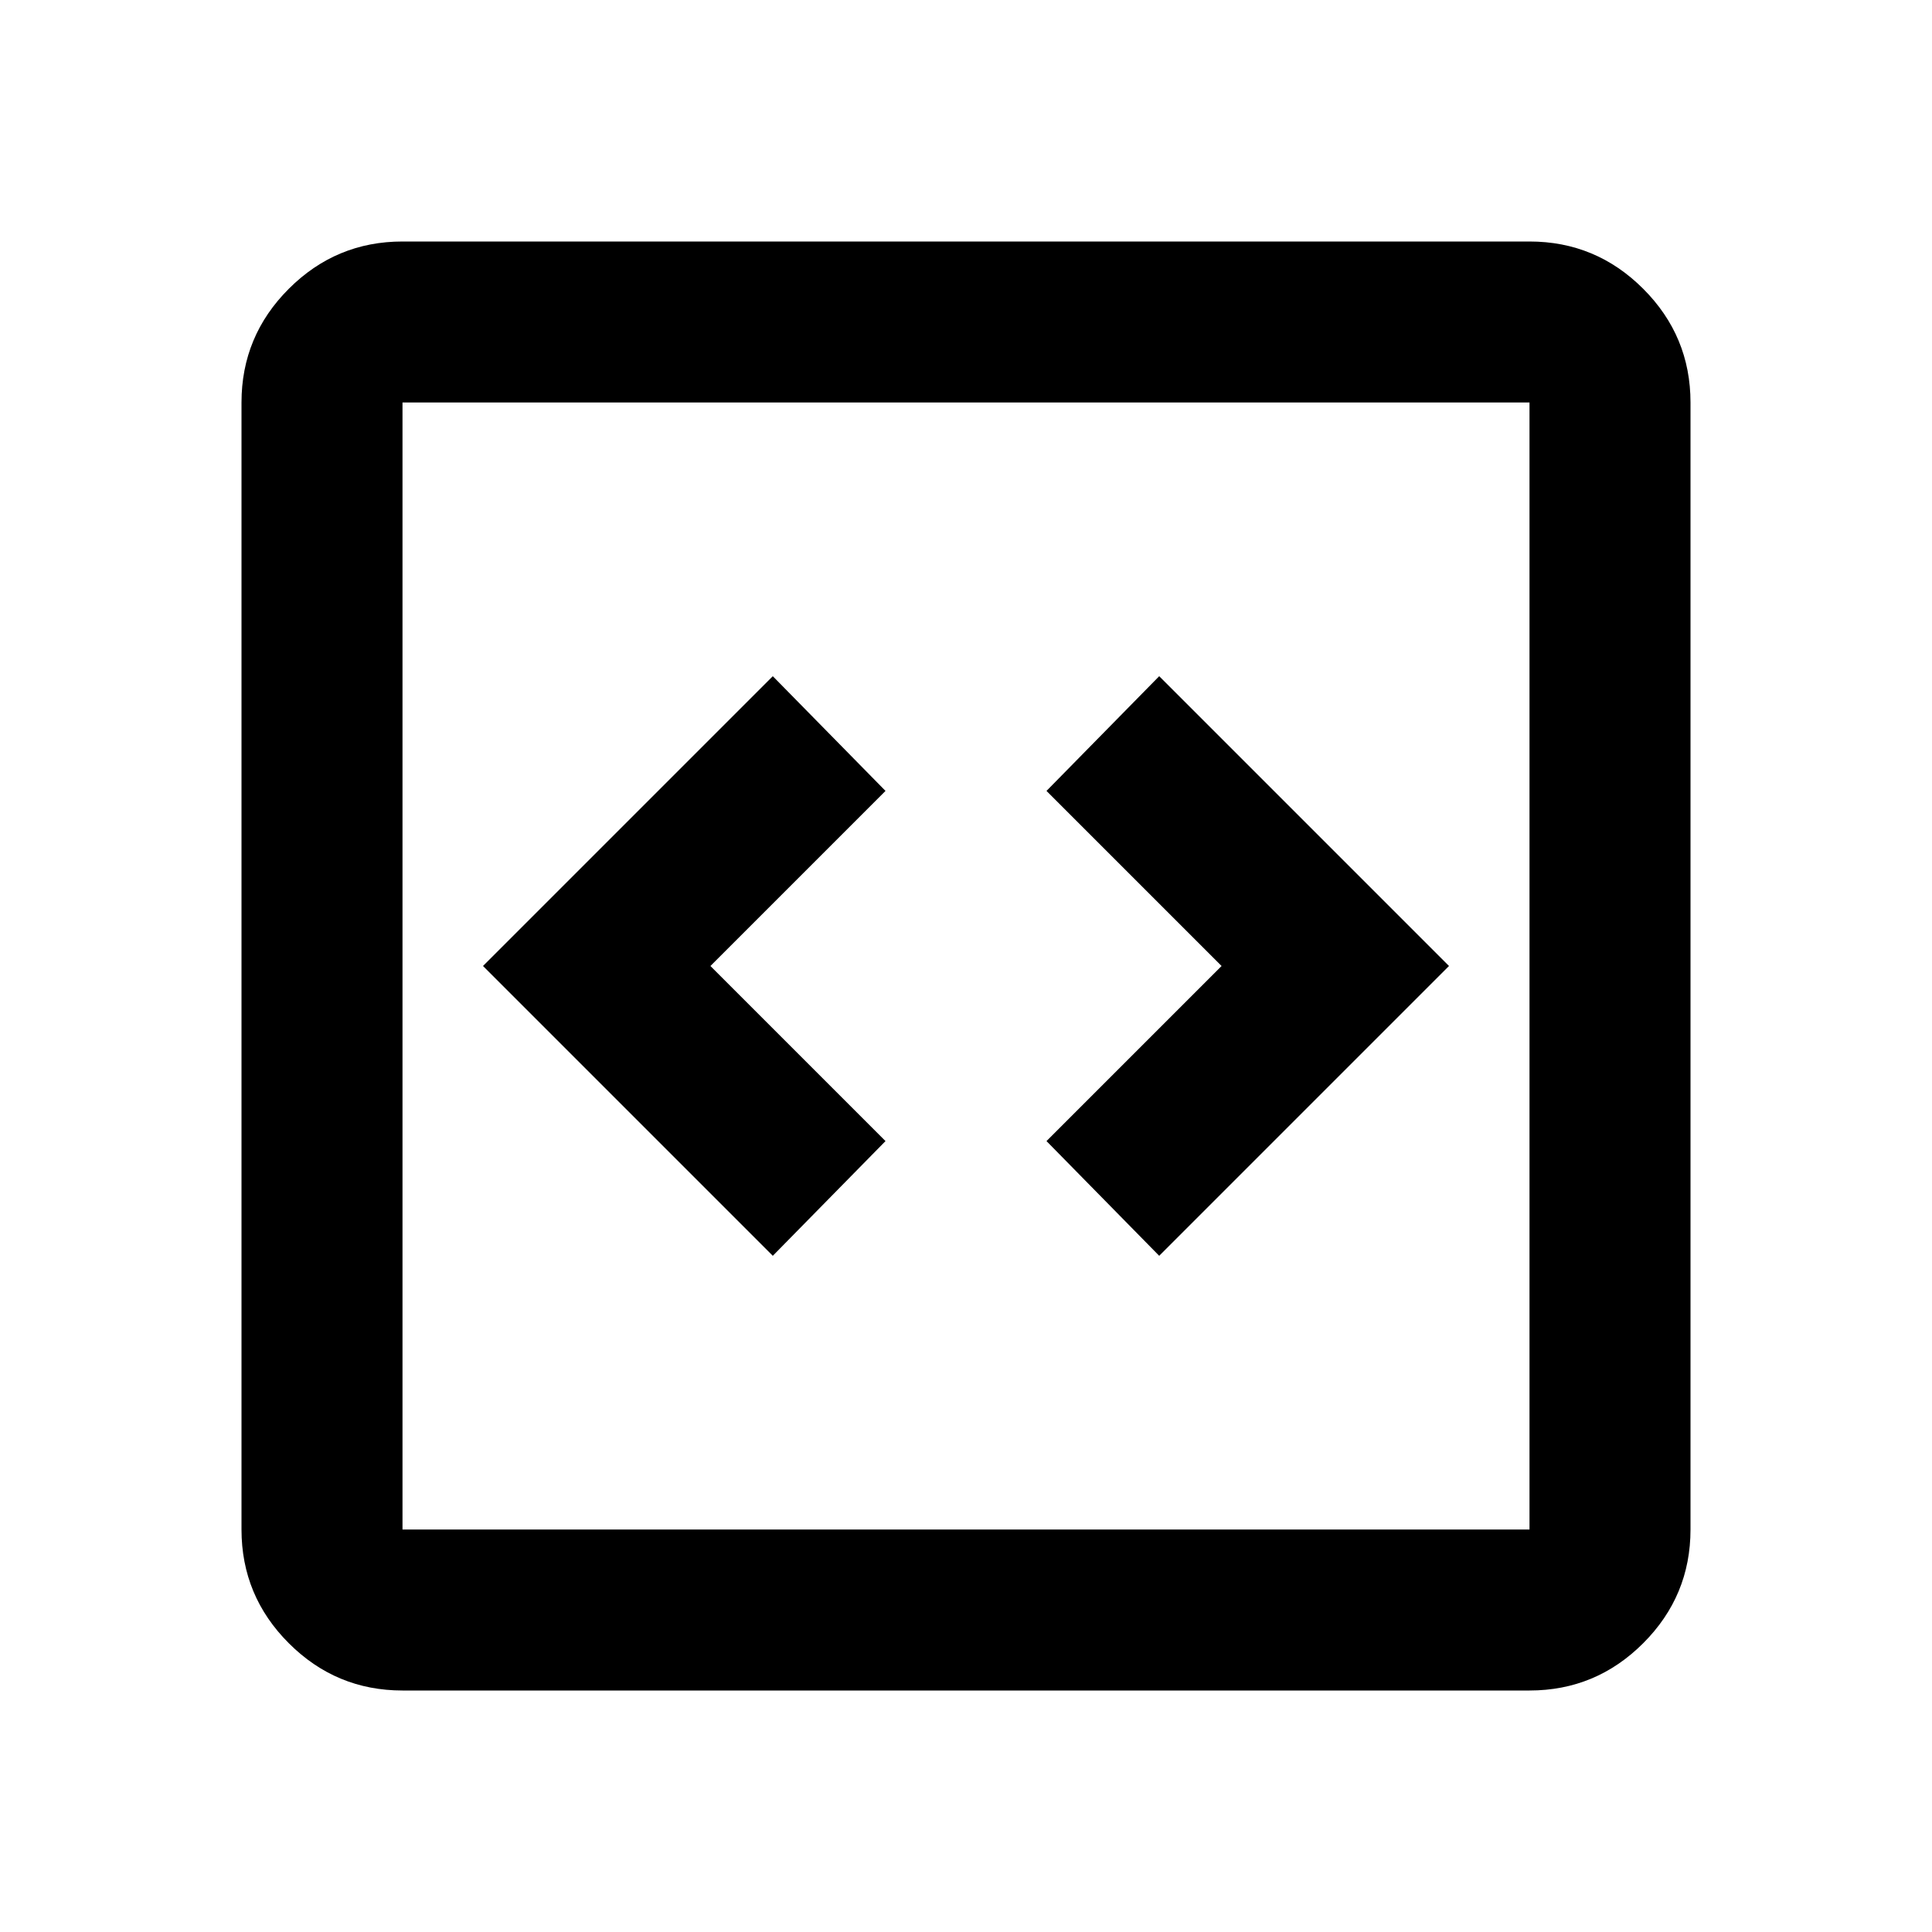
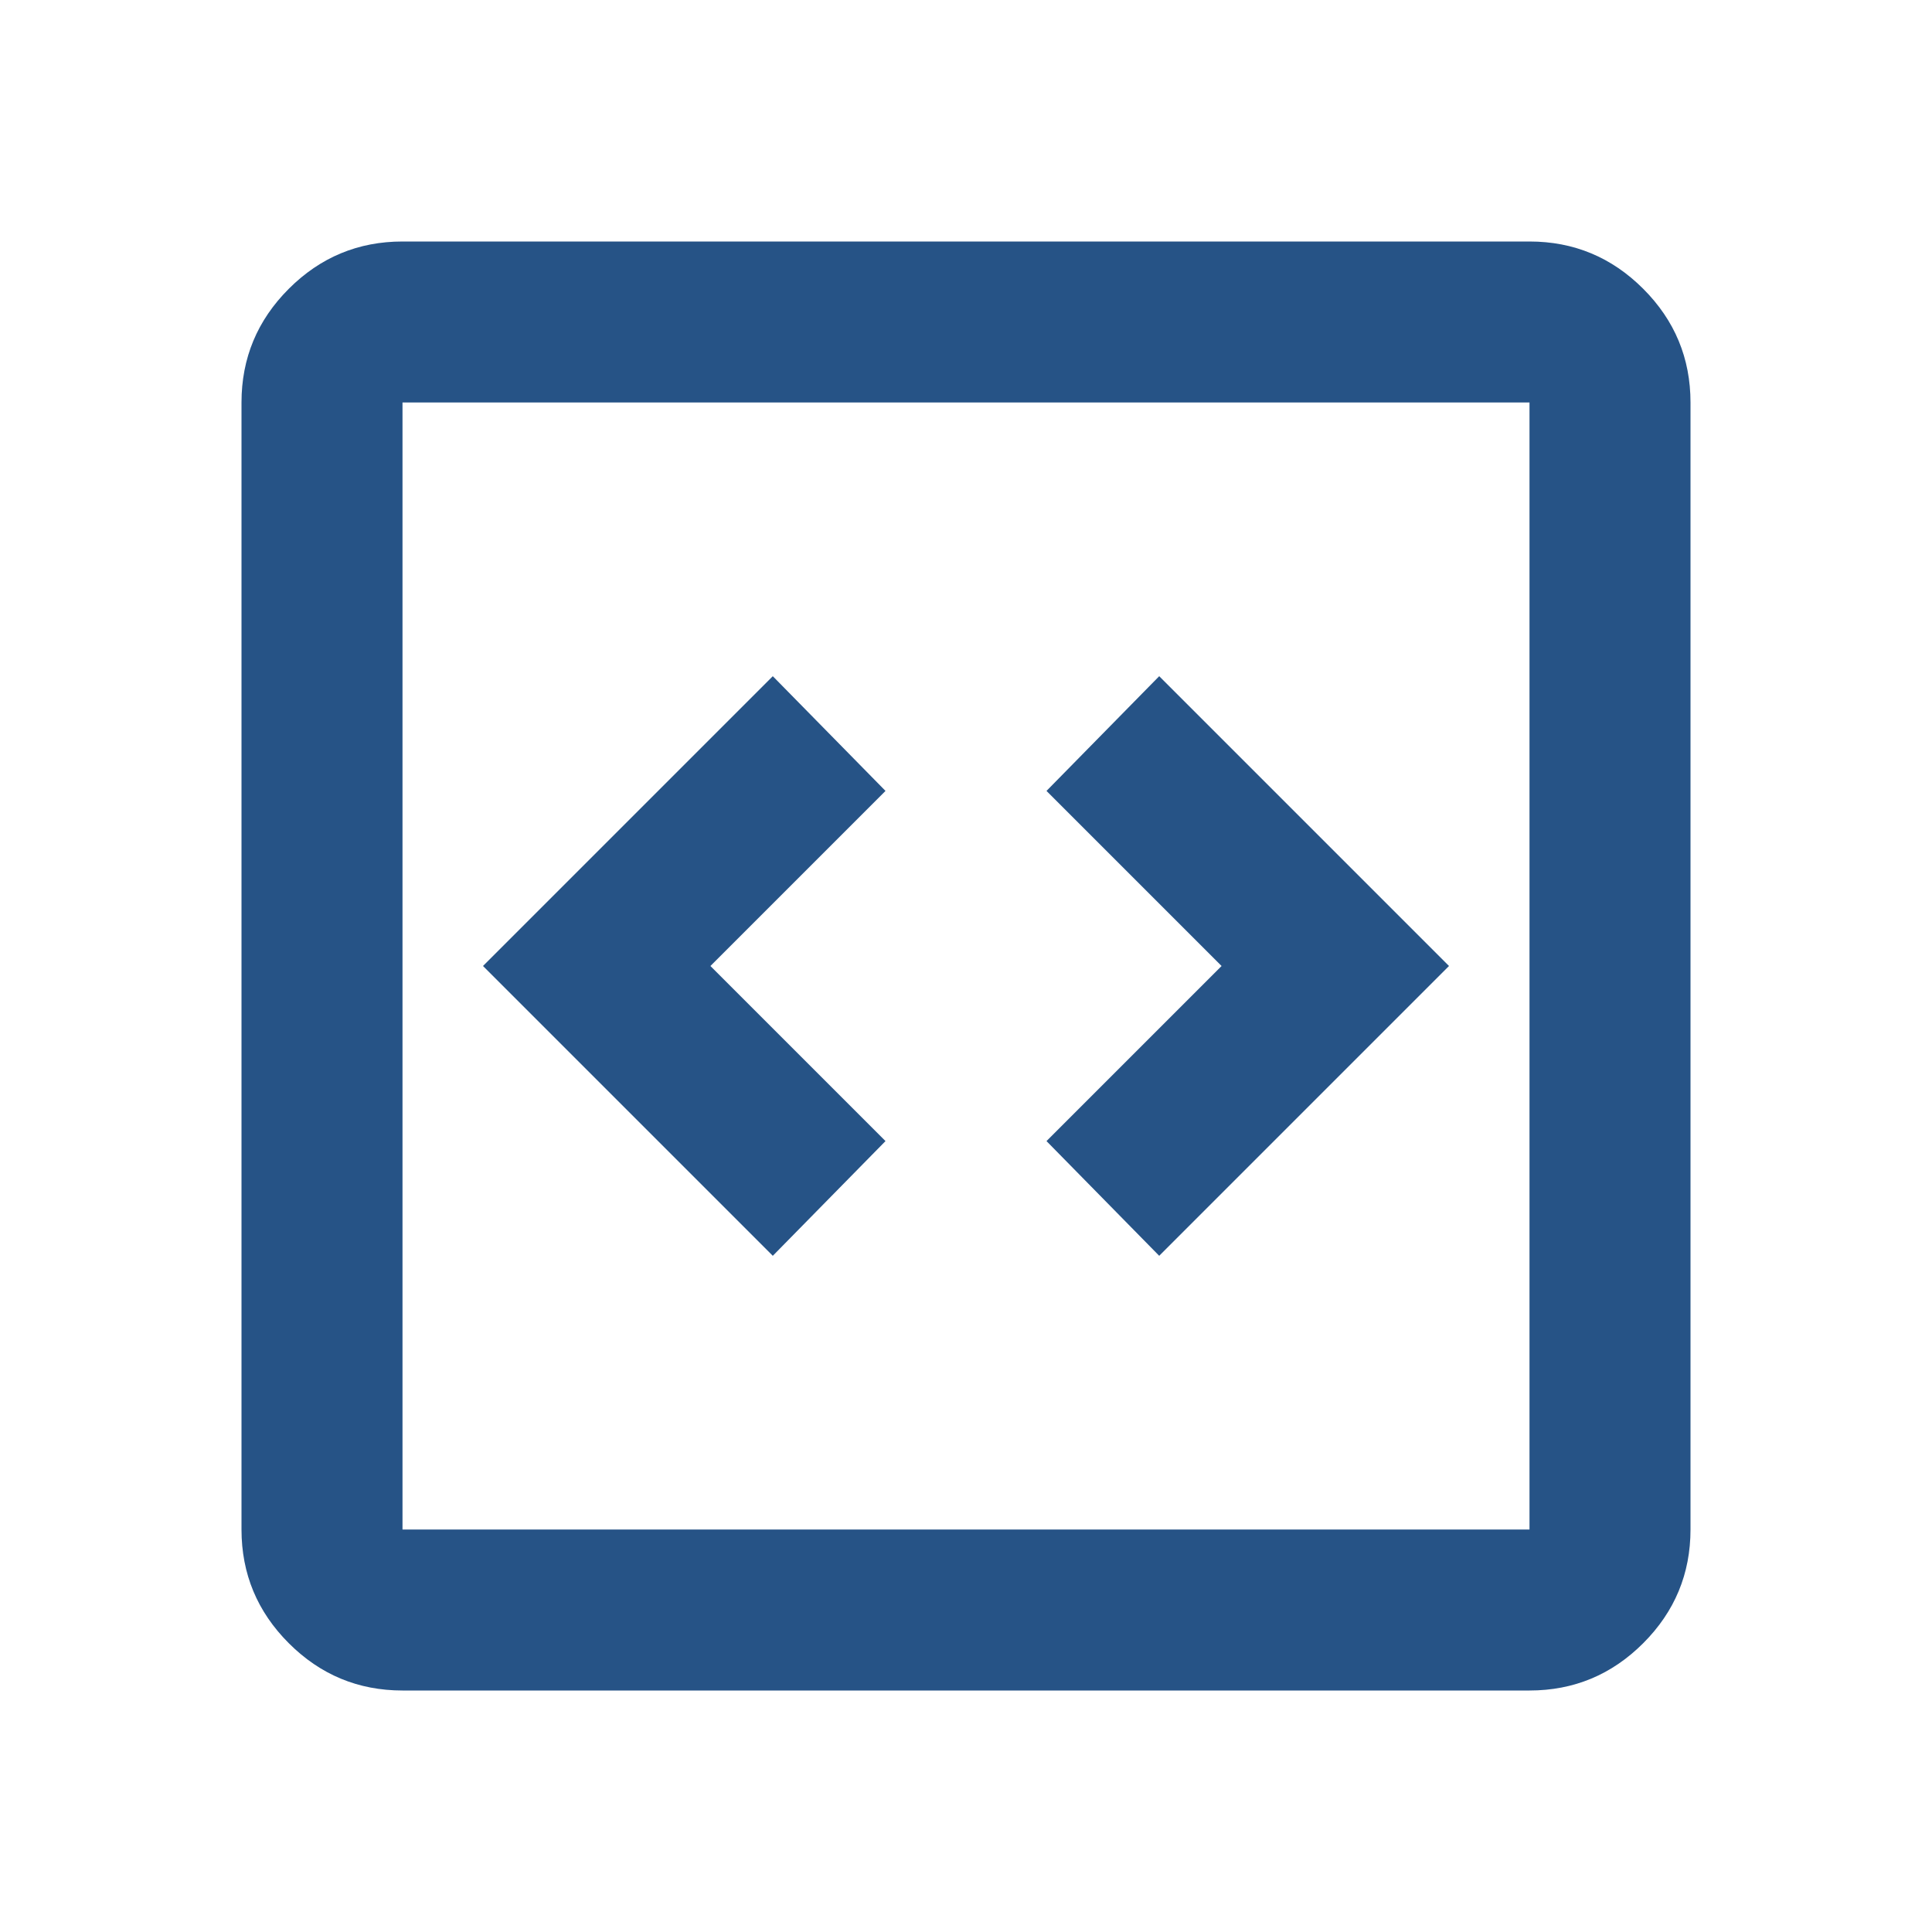
- <svg xmlns="http://www.w3.org/2000/svg" height="24" viewBox="0 -960 960 960" width="24">
-   <path d="M384-336l56-57-87-87 87-87-56-57-144 144 144 144zm192 0l144-144-144-144-56 57 87 87-87 87 56 57zM200-120q-33 0-56.5-23.5T120-200v-560q0-33 23.5-56.5T200-840h560q33 0 56.5 23.5T840-760v560q0 33-23.5 56.5T760-120H200zm0-80h560v-560H200v560zm0-560v560-560z" />
+ <svg xmlns="http://www.w3.org/2000/svg" height="48px" viewBox="0 -960 960 960" width="48px">
+   <path d="M384-336l56-57-87-87 87-87-56-57-144 144 144 144zm192 0l144-144-144-144-56 57 87 87-87 87 56 57zM200-120q-33 0-56.5-23.5T120-200v-560q0-33 23.5-56.5T200-840h560q33 0 56.5 23.5T840-760v560q0 33-23.5 56.5T760-120H200zm0-80h560v-560H200v560zm0-560v560-560z" style="fill: rgba(18, 67, 123, .914);" />
</svg>
